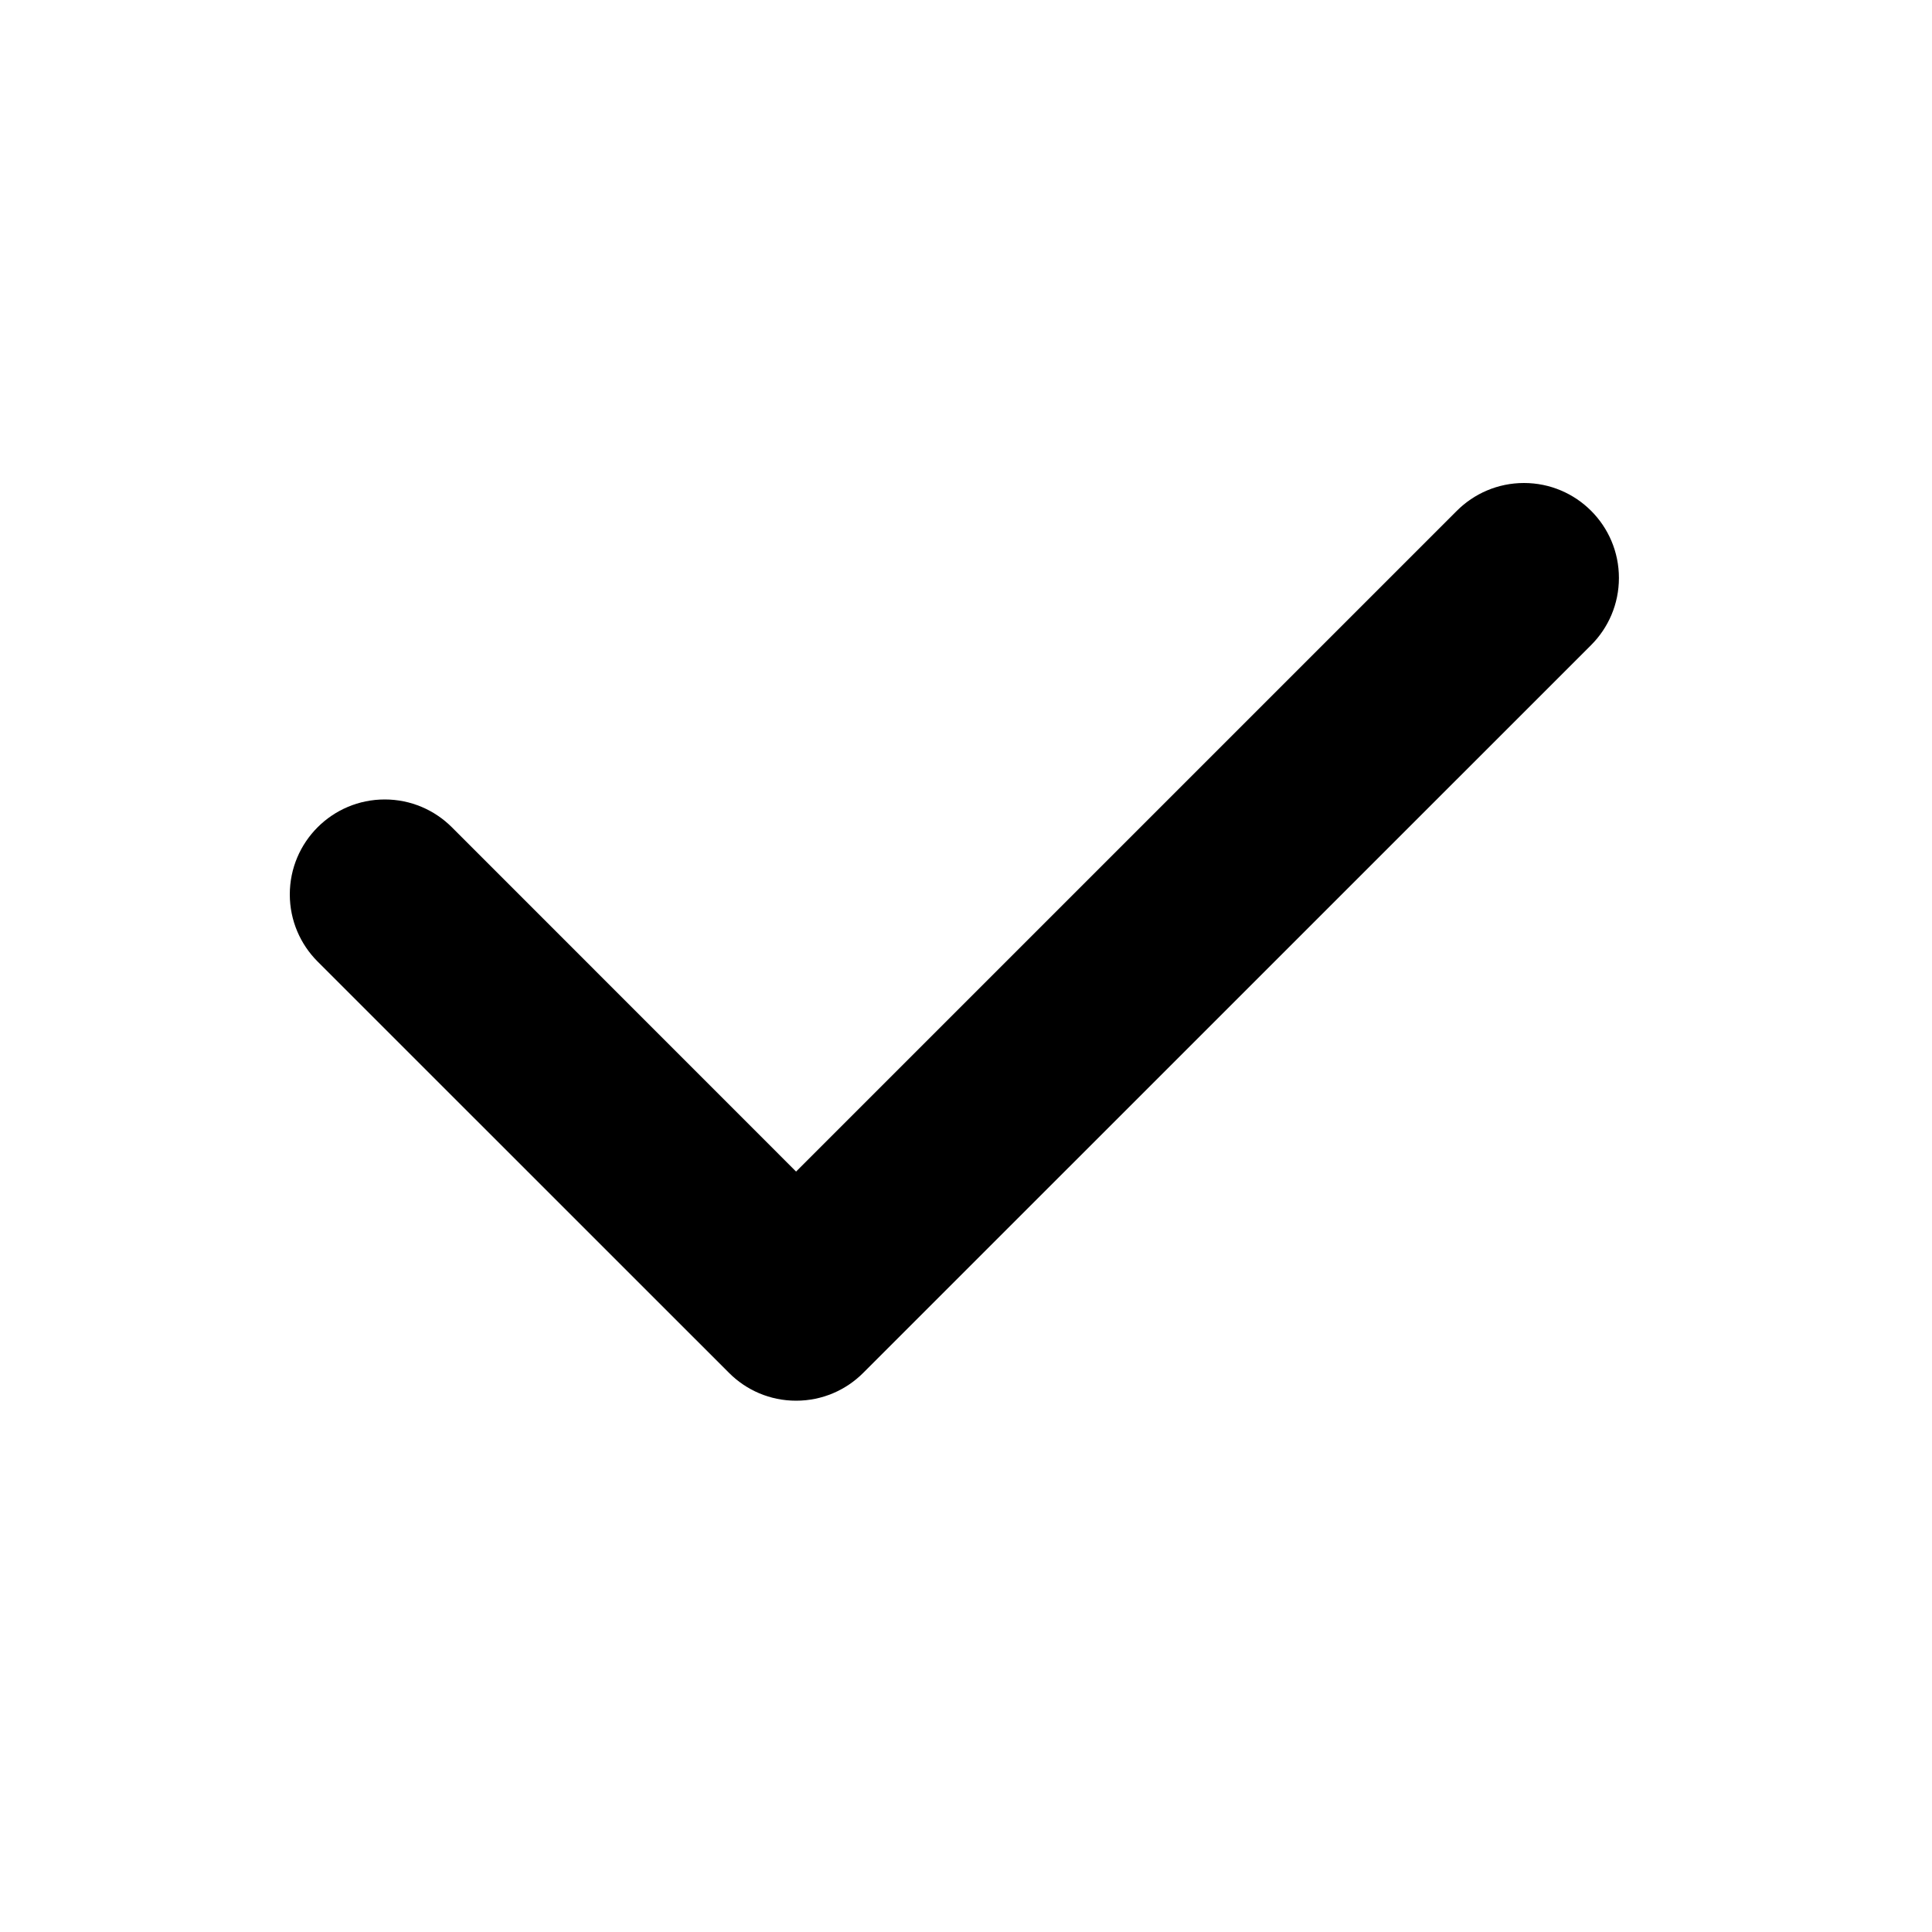
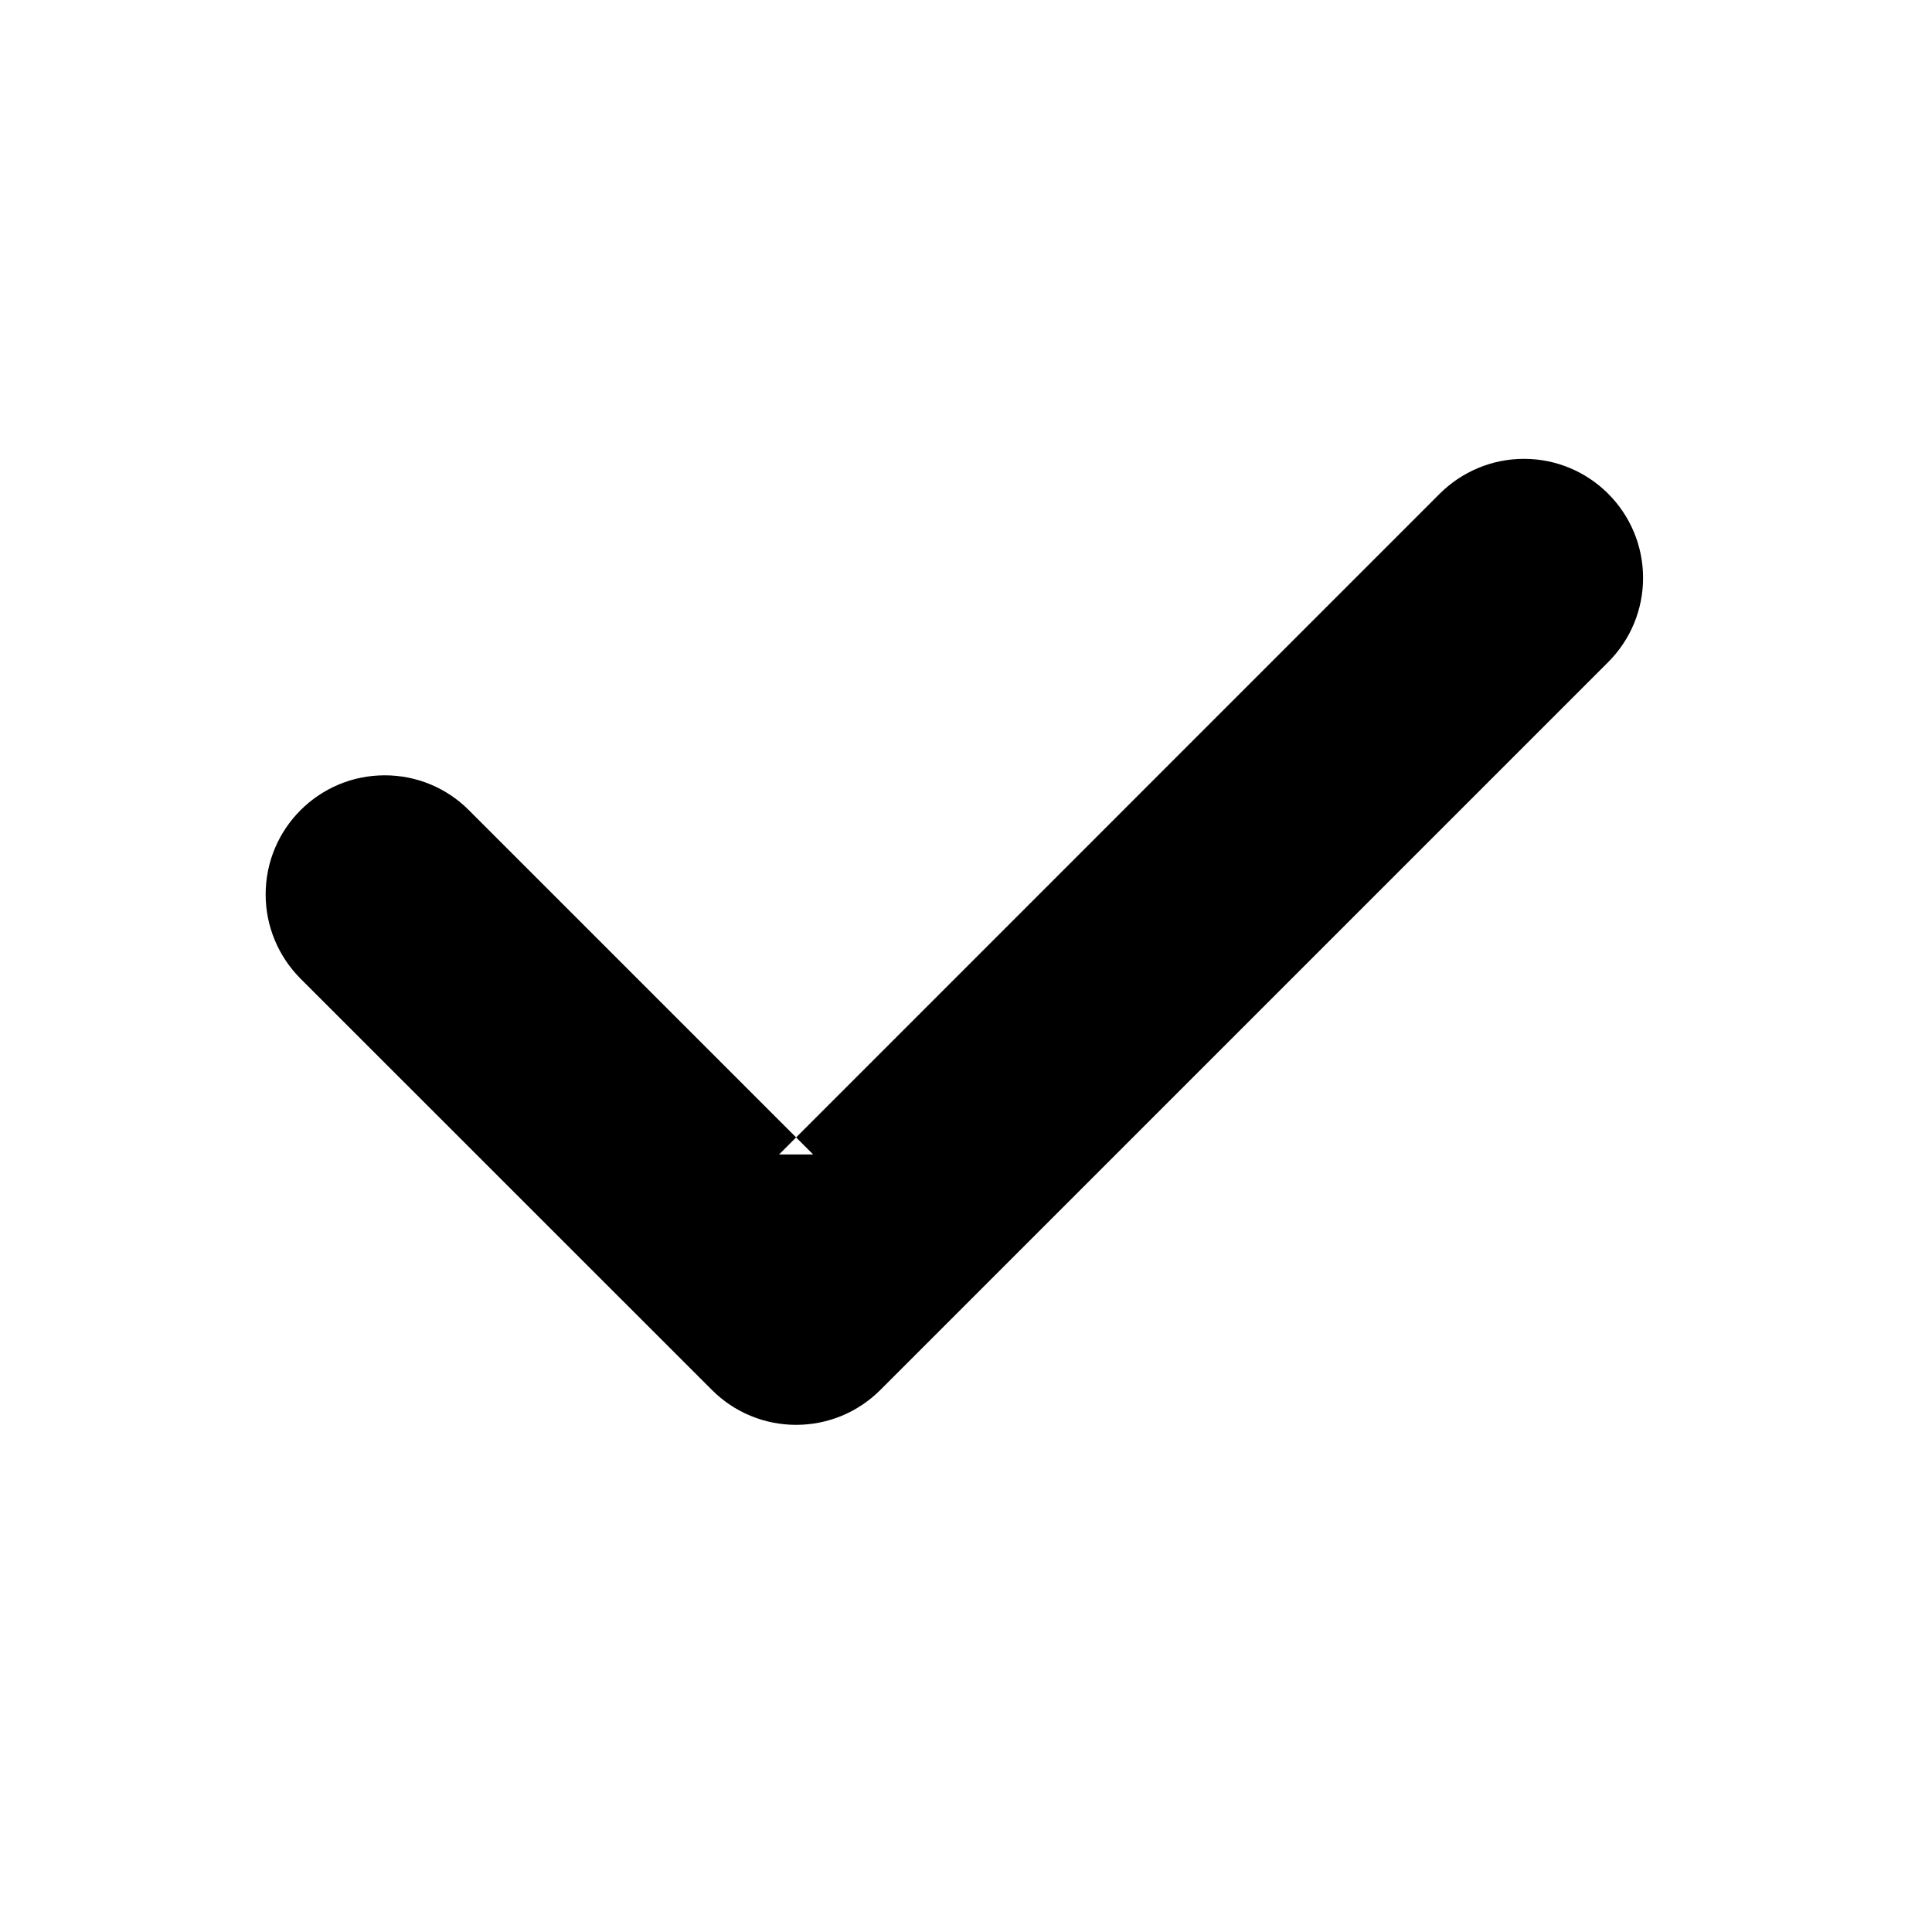
<svg xmlns="http://www.w3.org/2000/svg" width="20px" height="20px" viewBox="0 0 20 20" version="1.1">
  <defs />
  <g id="Page-1" stroke="none" stroke-width="1" fill="none" fill-rule="evenodd">
    <g id="check" fill="#000000">
-       <path d="M16.471,6.678 L16.471,6.678 L8.936,14.212 C8.758,14.39 8.513,14.5 8.241,14.5 C7.97,14.5 7.724,14.39 7.547,14.212 L3.288,9.954 C3.11,9.776 3,9.53 3,9.259 C3,8.716 3.44,8.276 3.983,8.276 C4.254,8.276 4.5,8.386 4.678,8.564 L8.241,12.128 L15.081,5.288 C15.259,5.11 15.505,5 15.776,5 C16.319,5 16.759,5.44 16.759,5.983 C16.759,6.254 16.649,6.5 16.471,6.678" />
+       <path d="M16.471,6.678 L16.647,6.855 C16.877,6.625 17.009,6.314 17.009,5.983 C17.009,5.302 16.457,4.75 15.776,4.75 C15.445,4.75 15.134,4.882 14.904,5.111 L8.065,11.951 L8.418,11.951 L4.854,8.387 C4.625,8.157 4.314,8.026 3.983,8.026 C3.302,8.026 2.75,8.578 2.75,9.259 C2.75,9.59 2.882,9.901 3.111,10.131 L7.37,14.389 C7.6,14.619 7.911,14.75 8.241,14.75 C8.572,14.75 8.883,14.619 9.113,14.389 L16.647,6.855 L16.471,6.678 C16.471,6.678 16.471,6.678 16.471,6.678 Z" id="Combined-Shape" />
    </g>
  </g>
</svg>
